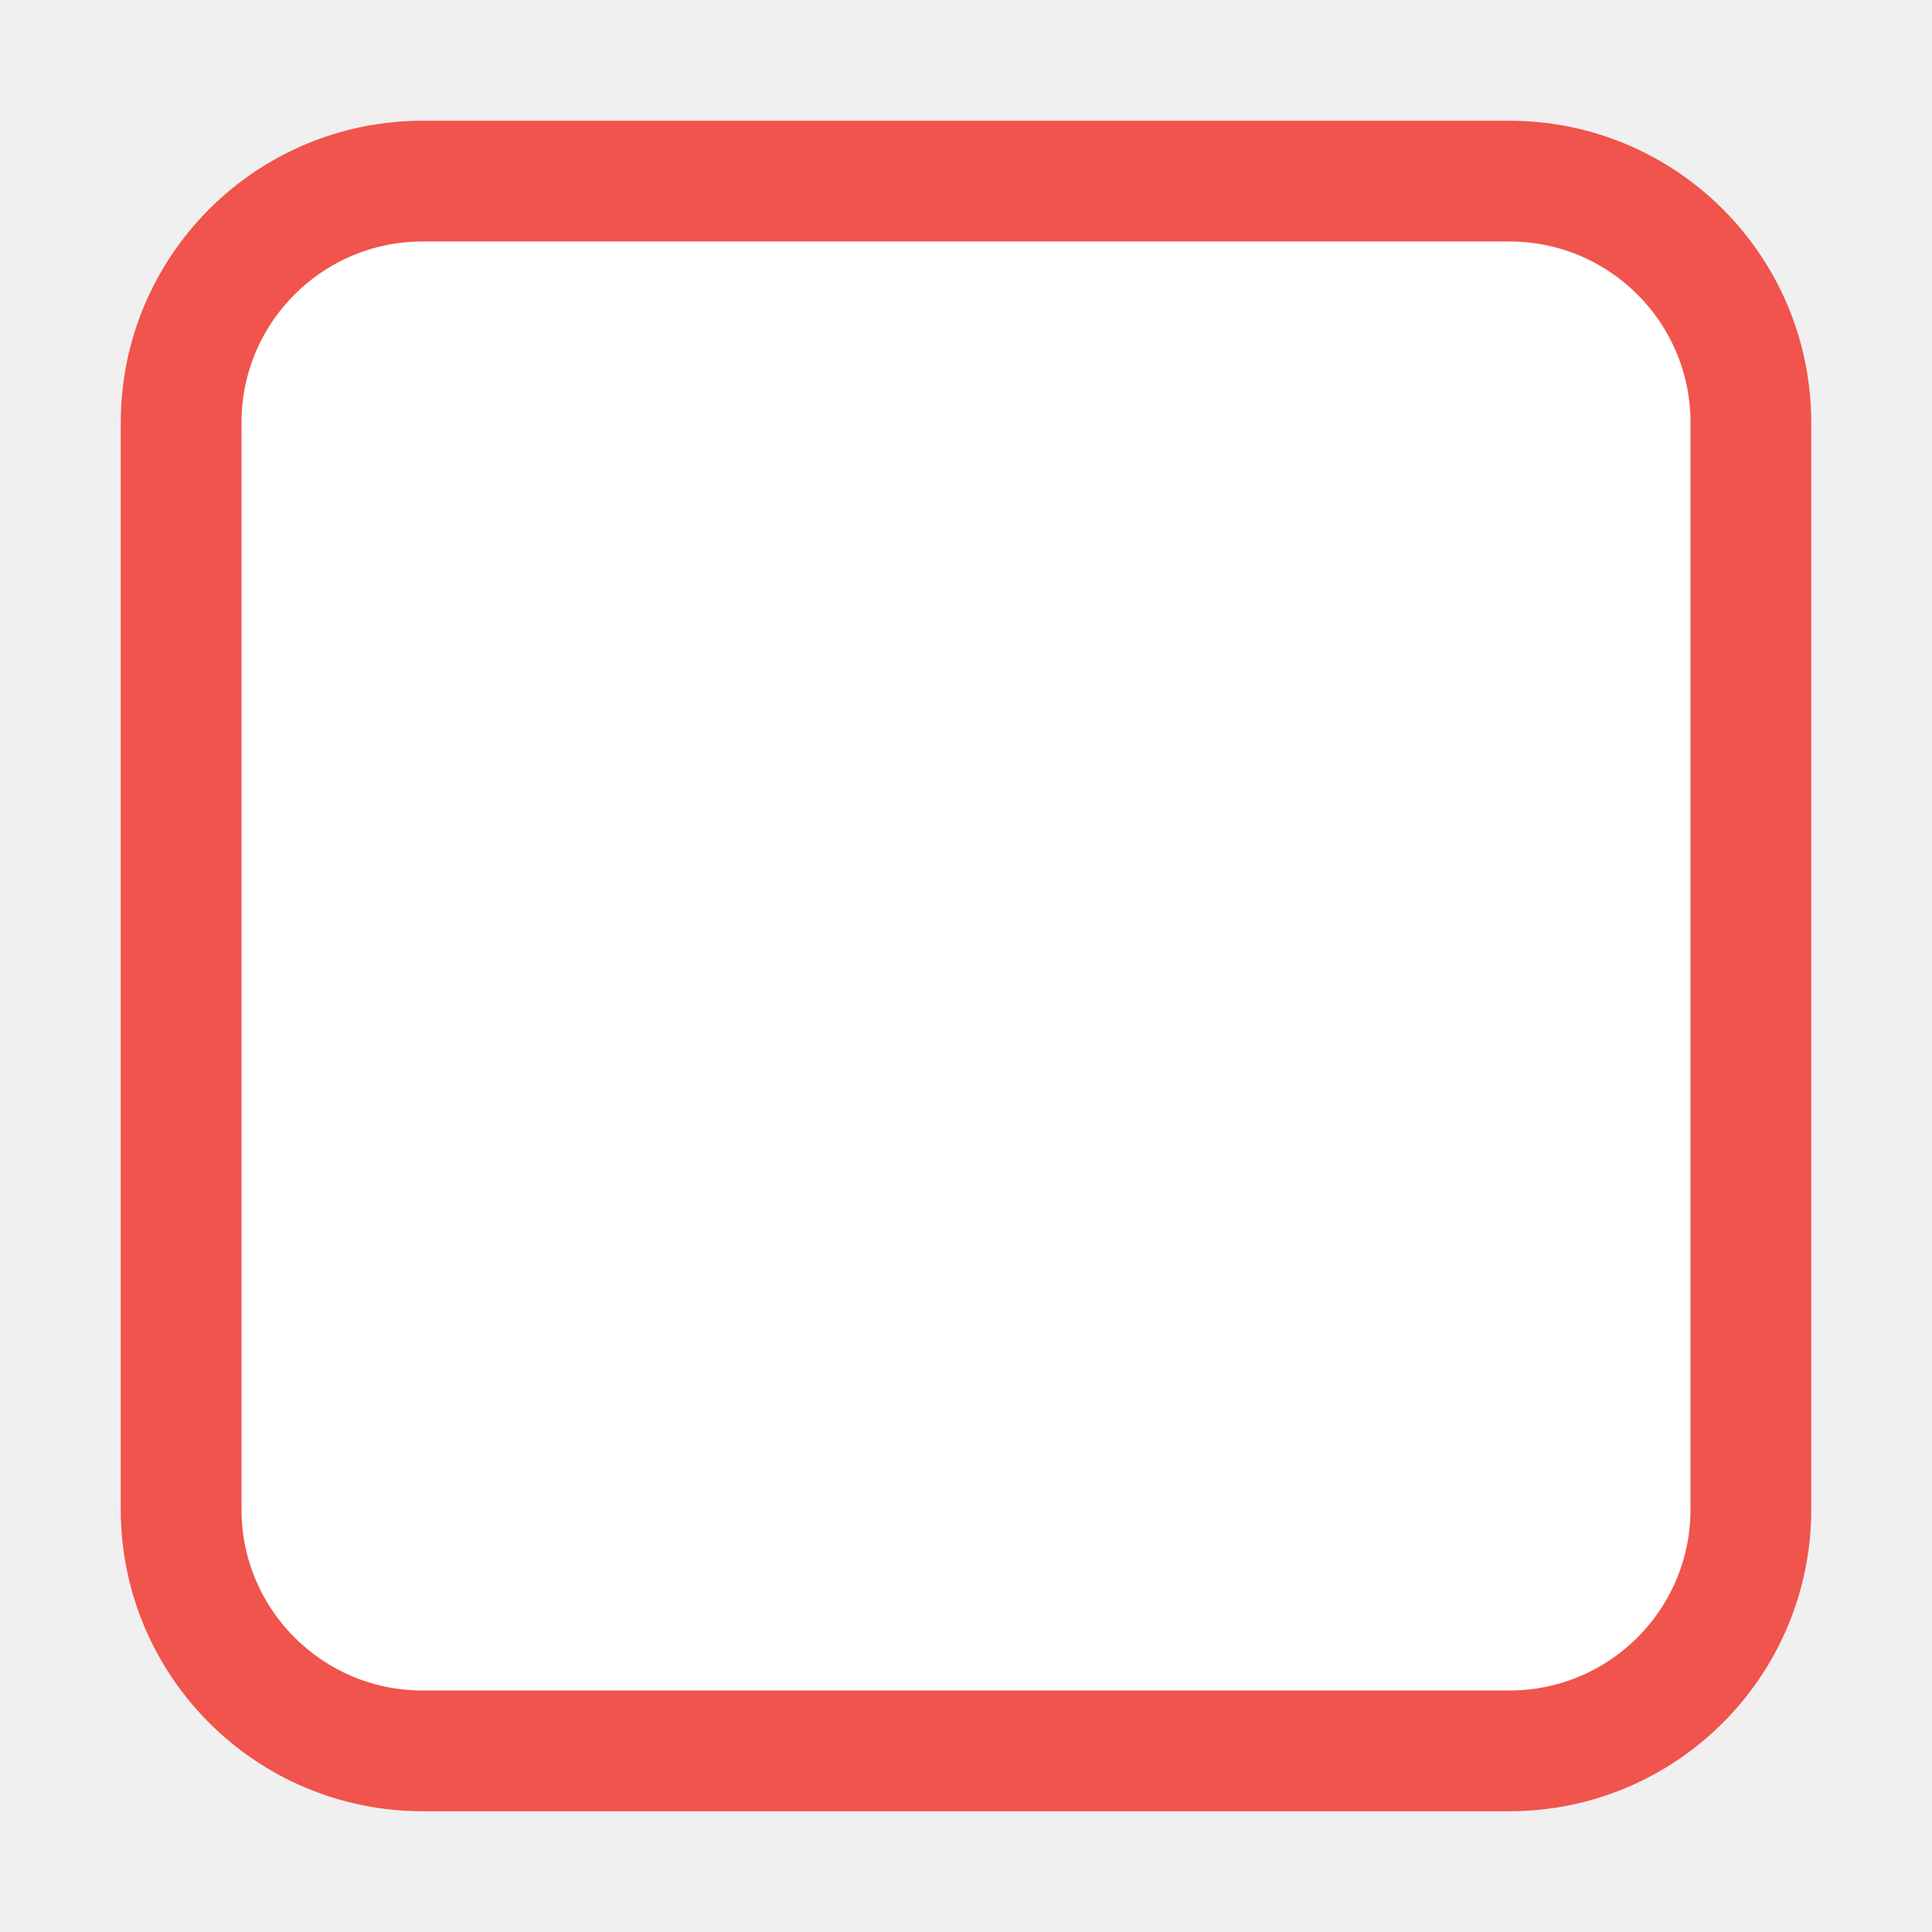
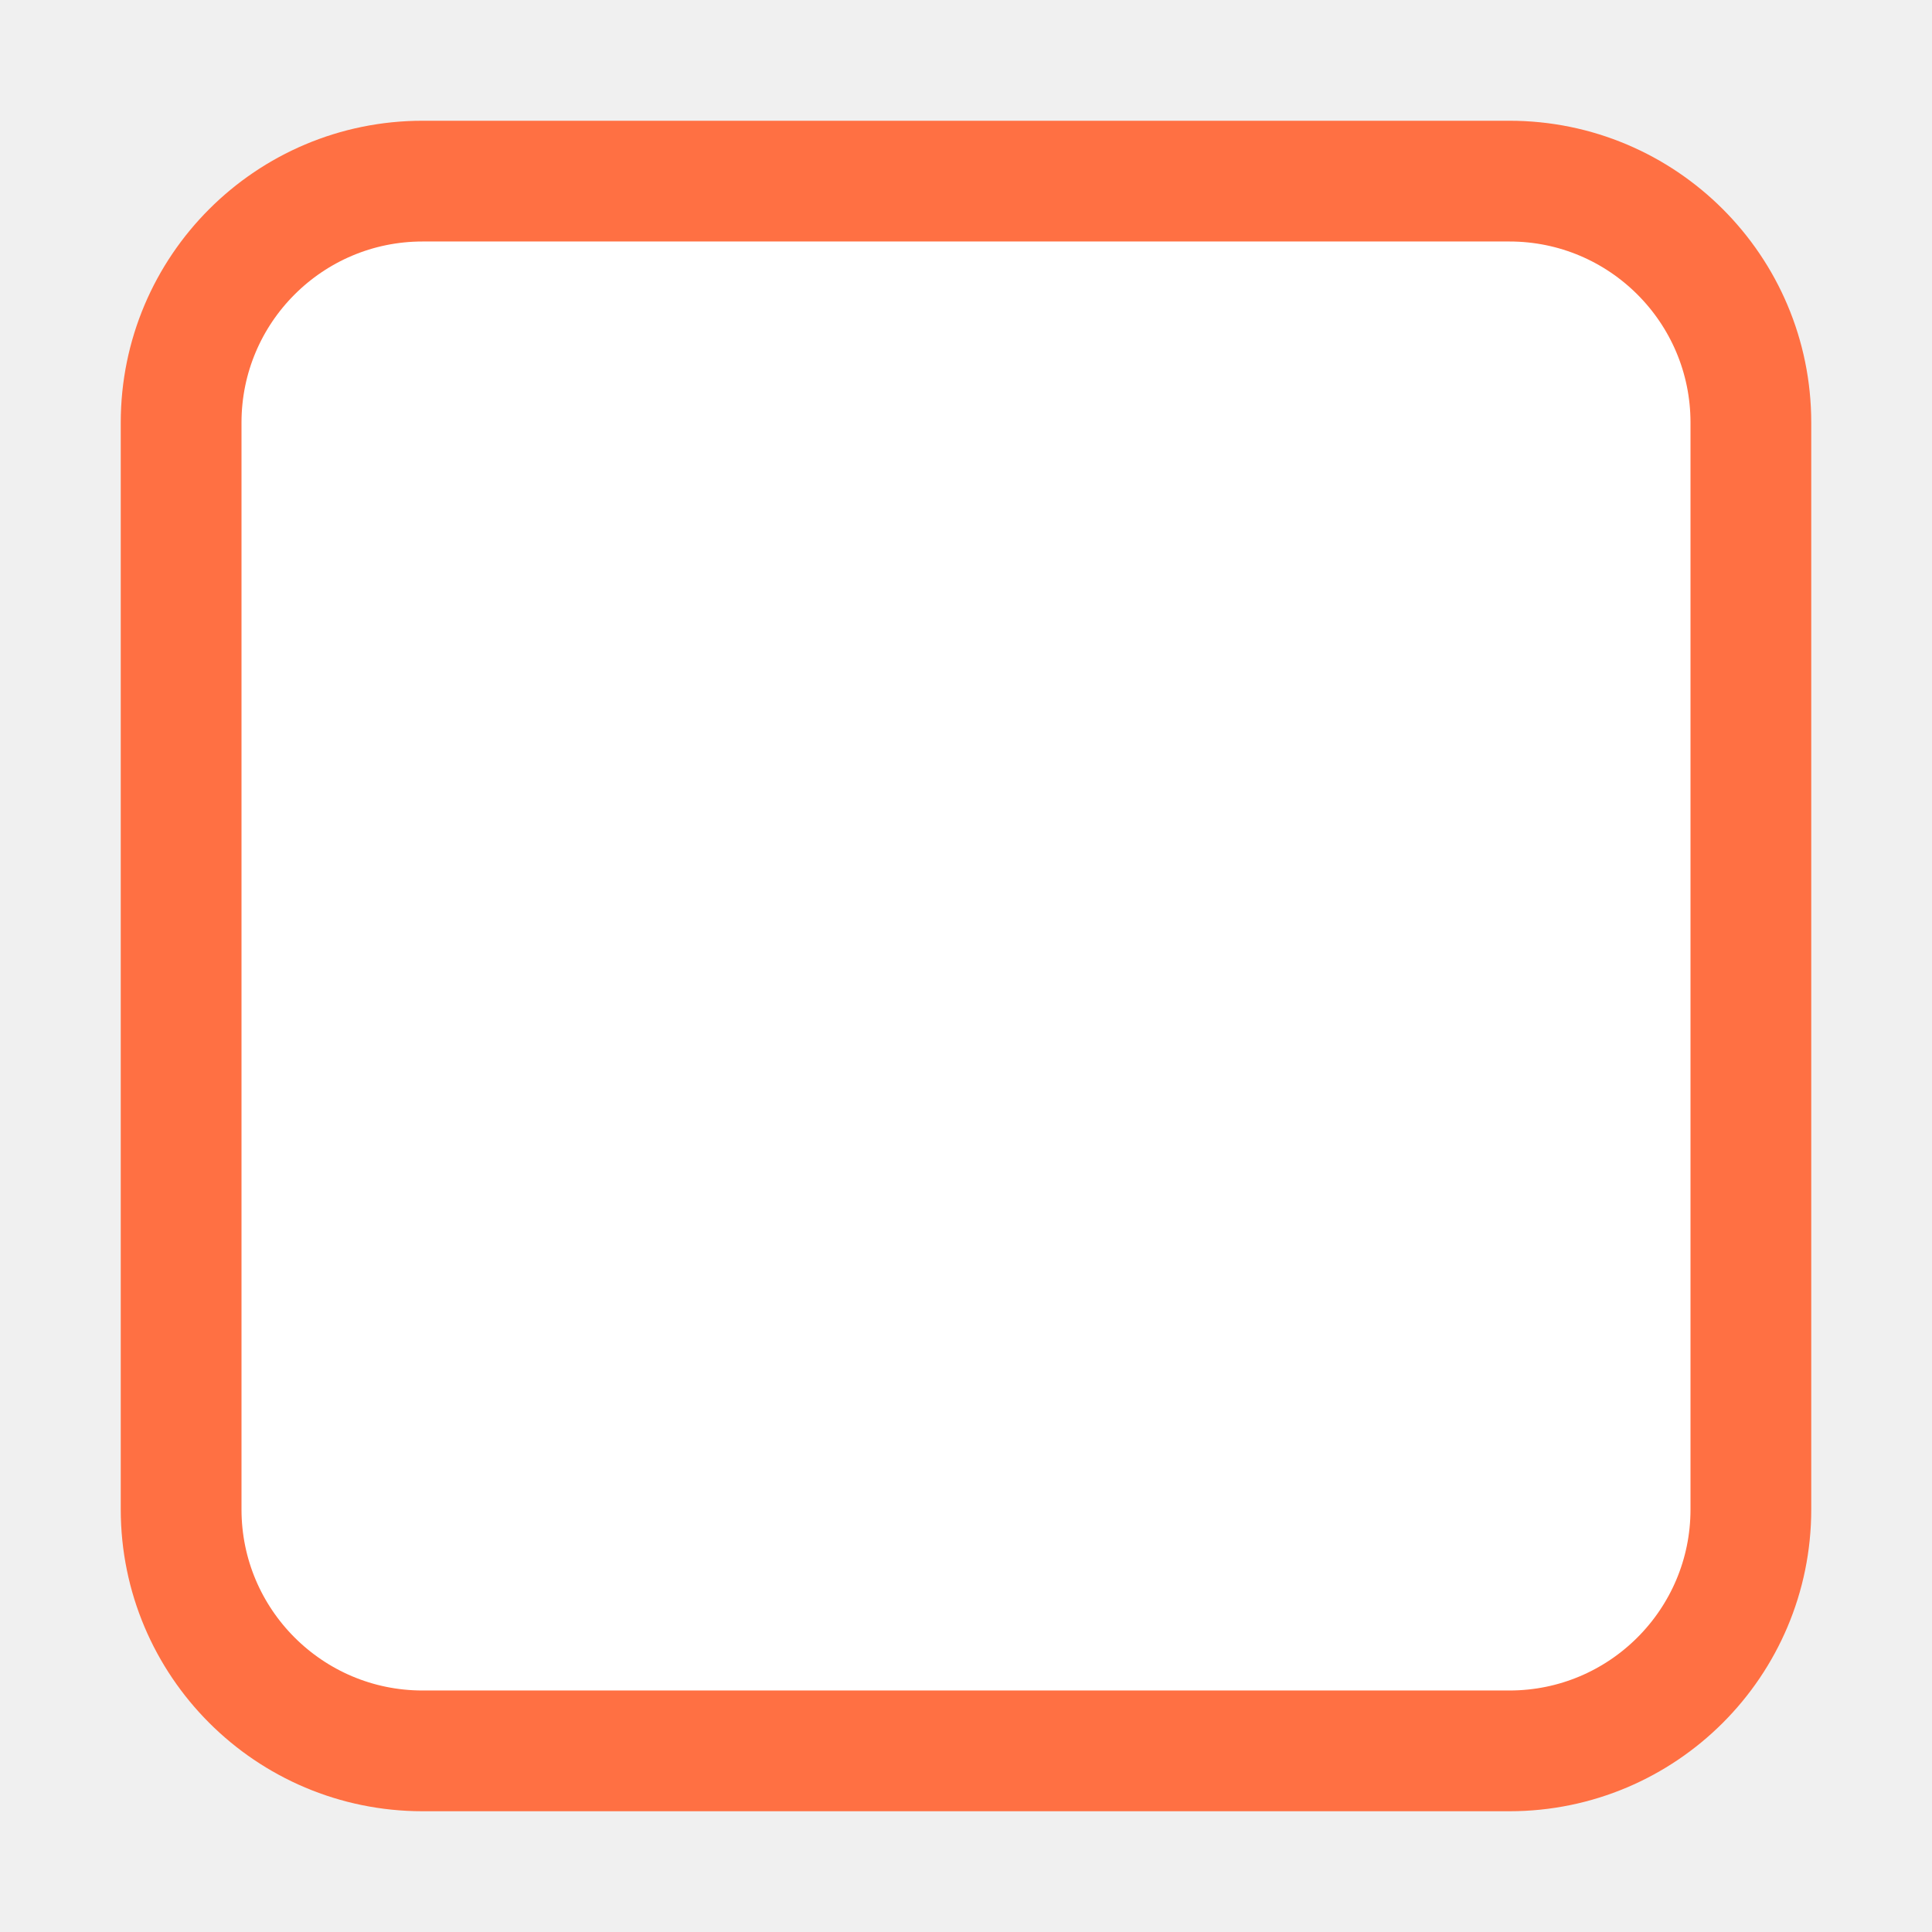
<svg xmlns="http://www.w3.org/2000/svg" xmlns:ns1="http://www.openswatchbook.org/uri/2009/osb" width="16" height="16" id="svg2" version="1.1">
  <defs id="defs4">
    <linearGradient id="selected_bg_color" ns1:paint="solid">
      <stop style="stop-color:#5294e2;stop-opacity:1;" offset="0" id="stop4150" />
    </linearGradient>
    <linearGradient id="linearGradient3768-6">
      <stop style="stop-color:#0f0f0f;stop-opacity:1;" offset="0" id="stop3770-6" />
      <stop id="stop3778-2" offset="0.078" style="stop-color:#171717;stop-opacity:1;" />
      <stop style="stop-color:#171717;stop-opacity:1;" offset="0.974" id="stop3774-0" />
      <stop style="stop-color:#1b1b1b;stop-opacity:1;" offset="1" id="stop3776-1" />
    </linearGradient>
  </defs>
  <g id="layer1" transform="translate(0,-1036.362)">
    <g transform="translate(-17,1036)" style="display:inline;opacity:1" id="checkbox-unchecked-9">
      <g id="sdsd-0">
        <g id="scdsdcd-0" transform="translate(0,-30)">
          <g style="display:inline" id="g15812-6-6-1-4" transform="matrix(0.9295198,0,0,0.9291437,-156.7507,-212.9618)">
            <g transform="matrix(0.5089163,0,0,0.5173982,161.7932,197.5643)" id="g5489-2-9-6-8-8-9" style="display:inline">
              <g id="g5428-8-1-4-0-0-65" />
            </g>
          </g>
          <rect y="30.362" x="17" height="16" width="16" id="rect13523-4" style="color:#000000;display:inline;overflow:visible;visibility:visible;fill:none;stroke:none;stroke-width:2;marker:none;enable-background:accumulate" />
          <g id="g5400-2">
-             <rect ry="2" style="color:#000000;display:inline;overflow:visible;visibility:visible;fill:#ffffff;fill-opacity:1;stroke:#F0544C;stroke-width:1;stroke-linecap:butt;stroke-linejoin:round;stroke-miterlimit:4;stroke-dasharray:none;stroke-dashoffset:0;stroke-opacity:1;marker:none;enable-background:accumulate" id="rect5147-9-1-5-7-6-3" width="13" height="13" x="18.5" y="31.862" rx="2" />
+             <rect ry="2" style="color:#000000;display:inline;overflow:visible;visibility:visible;fill:#ffffff;fill-opacity:1;stroke:#ff7043;stroke-width:1;stroke-linecap:butt;stroke-linejoin:round;stroke-miterlimit:4;stroke-dasharray:none;stroke-dashoffset:0;stroke-opacity:1;marker:none;enable-background:accumulate" id="rect5147-9-1-5-7-6-3" width="13" height="13" x="18.5" y="31.862" rx="2" />
          </g>
        </g>
      </g>
    </g>
  </g>
</svg>
